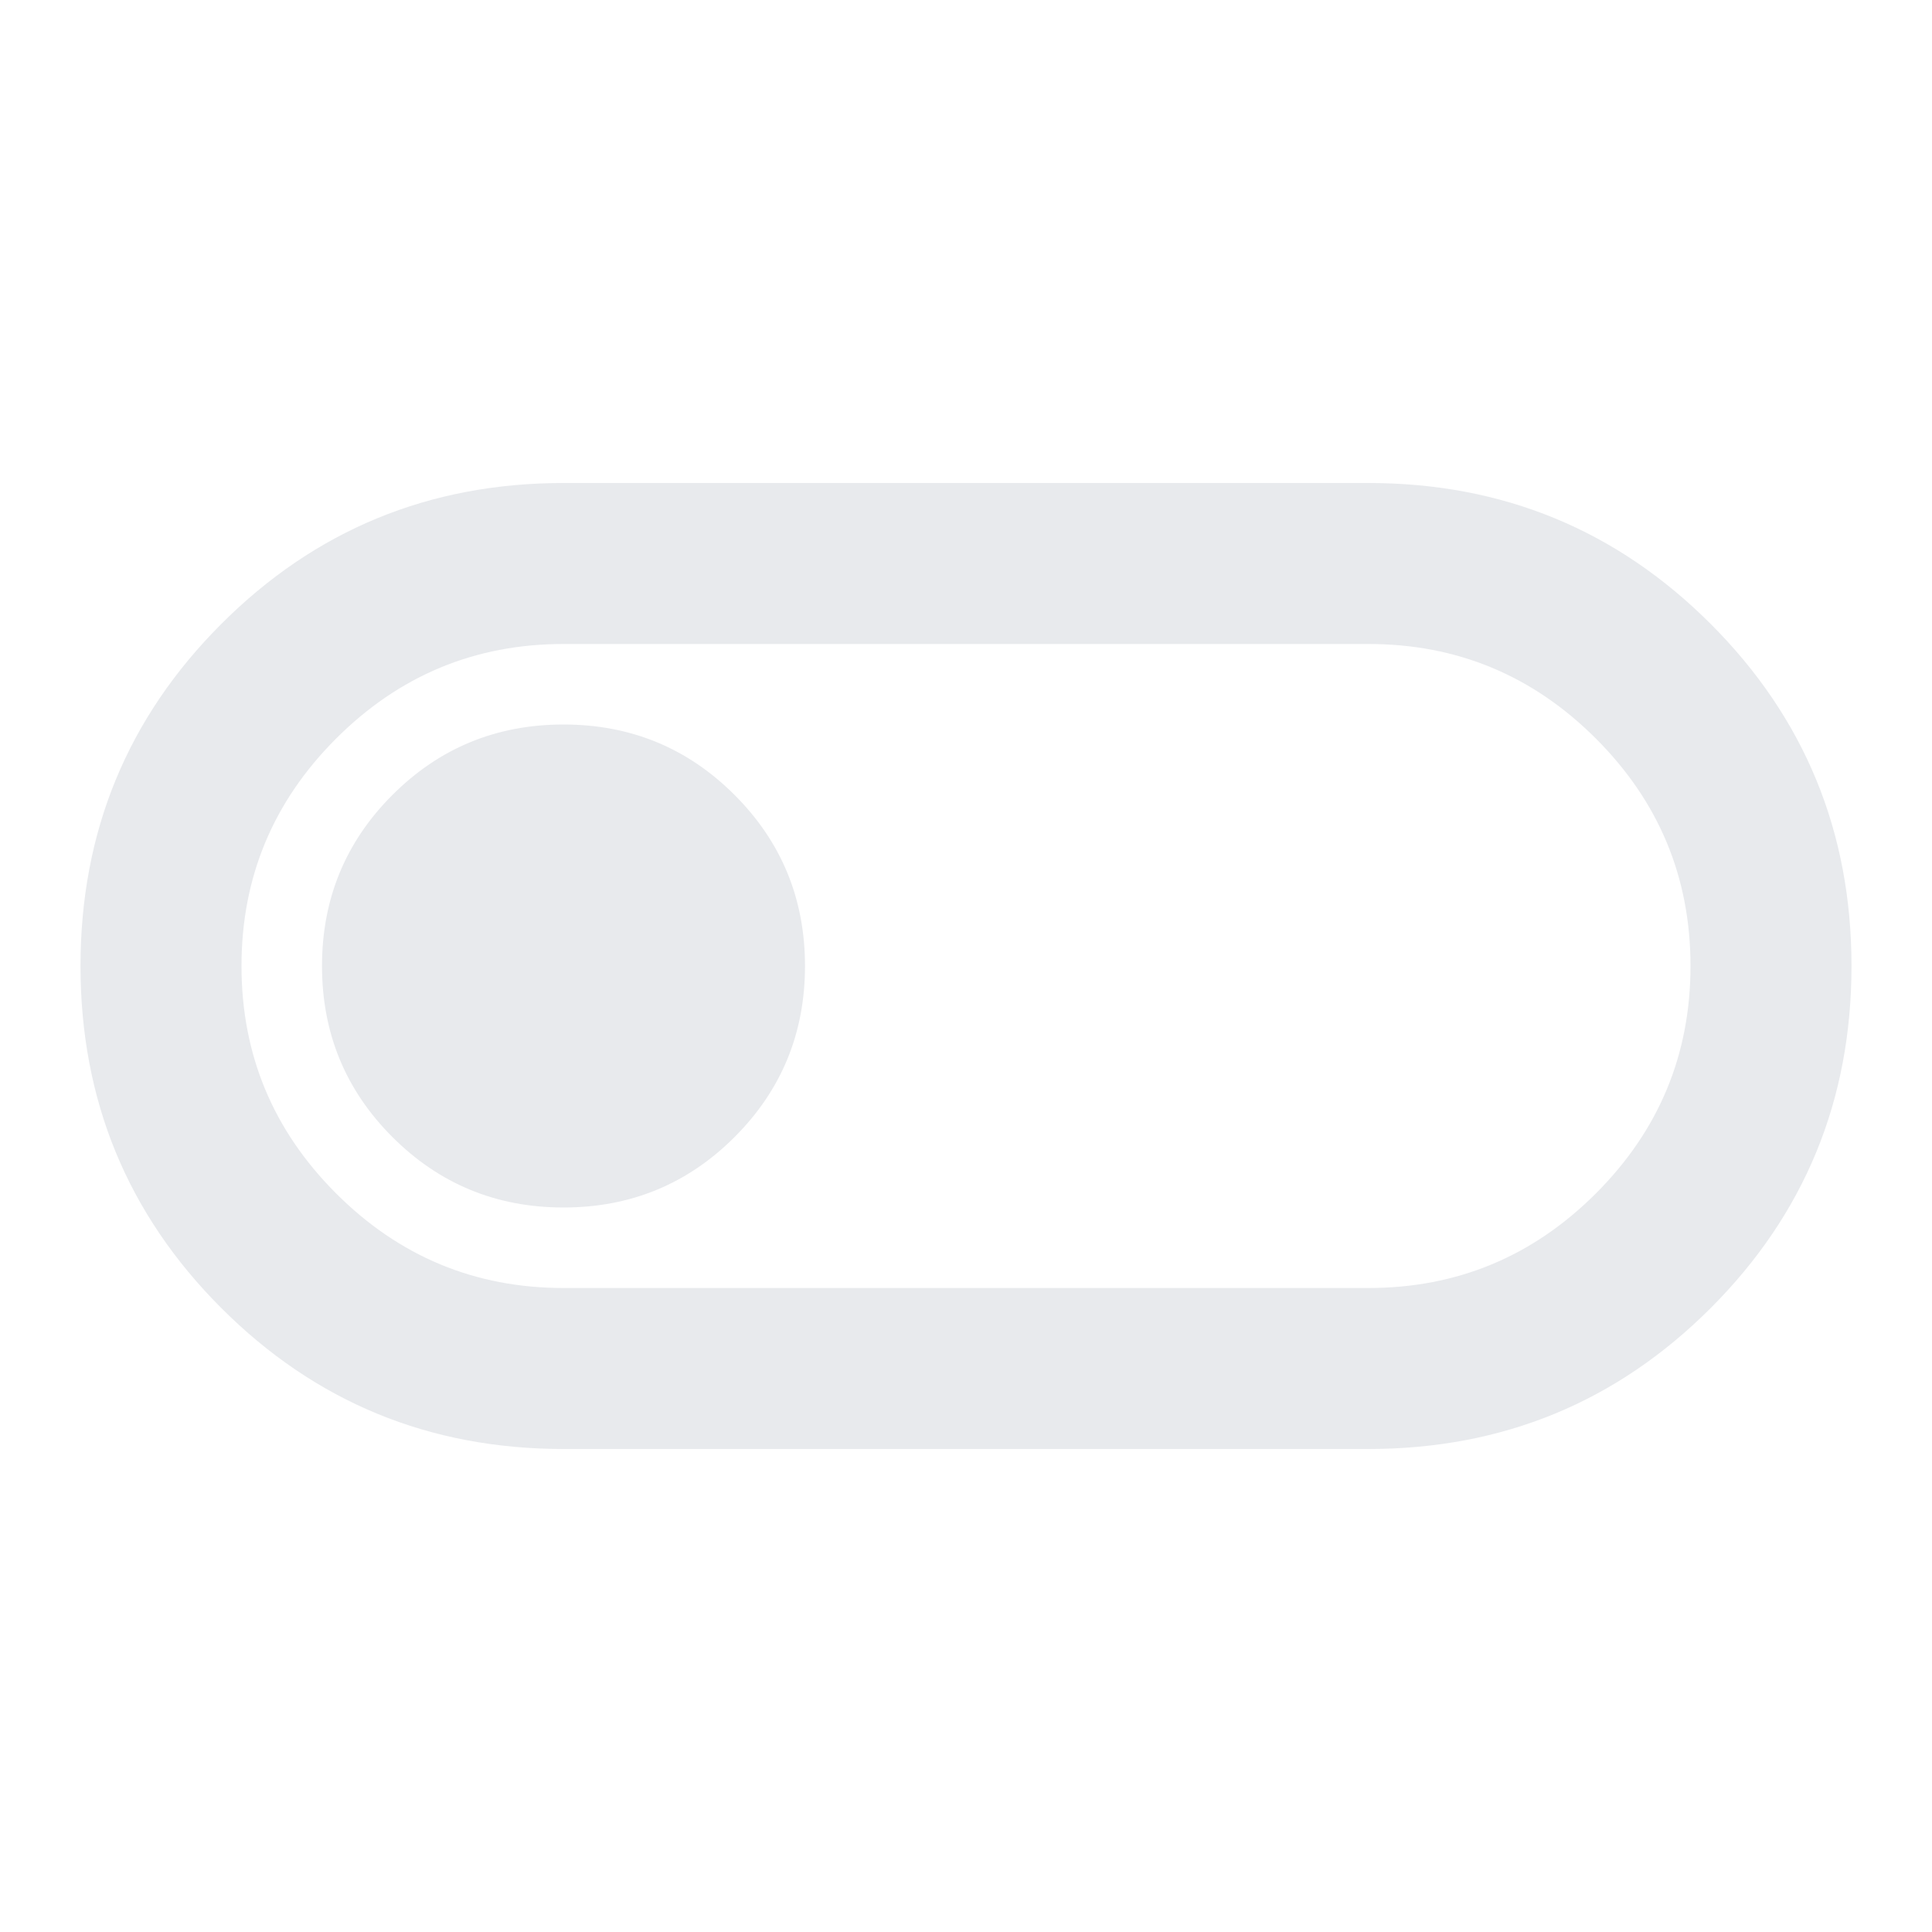
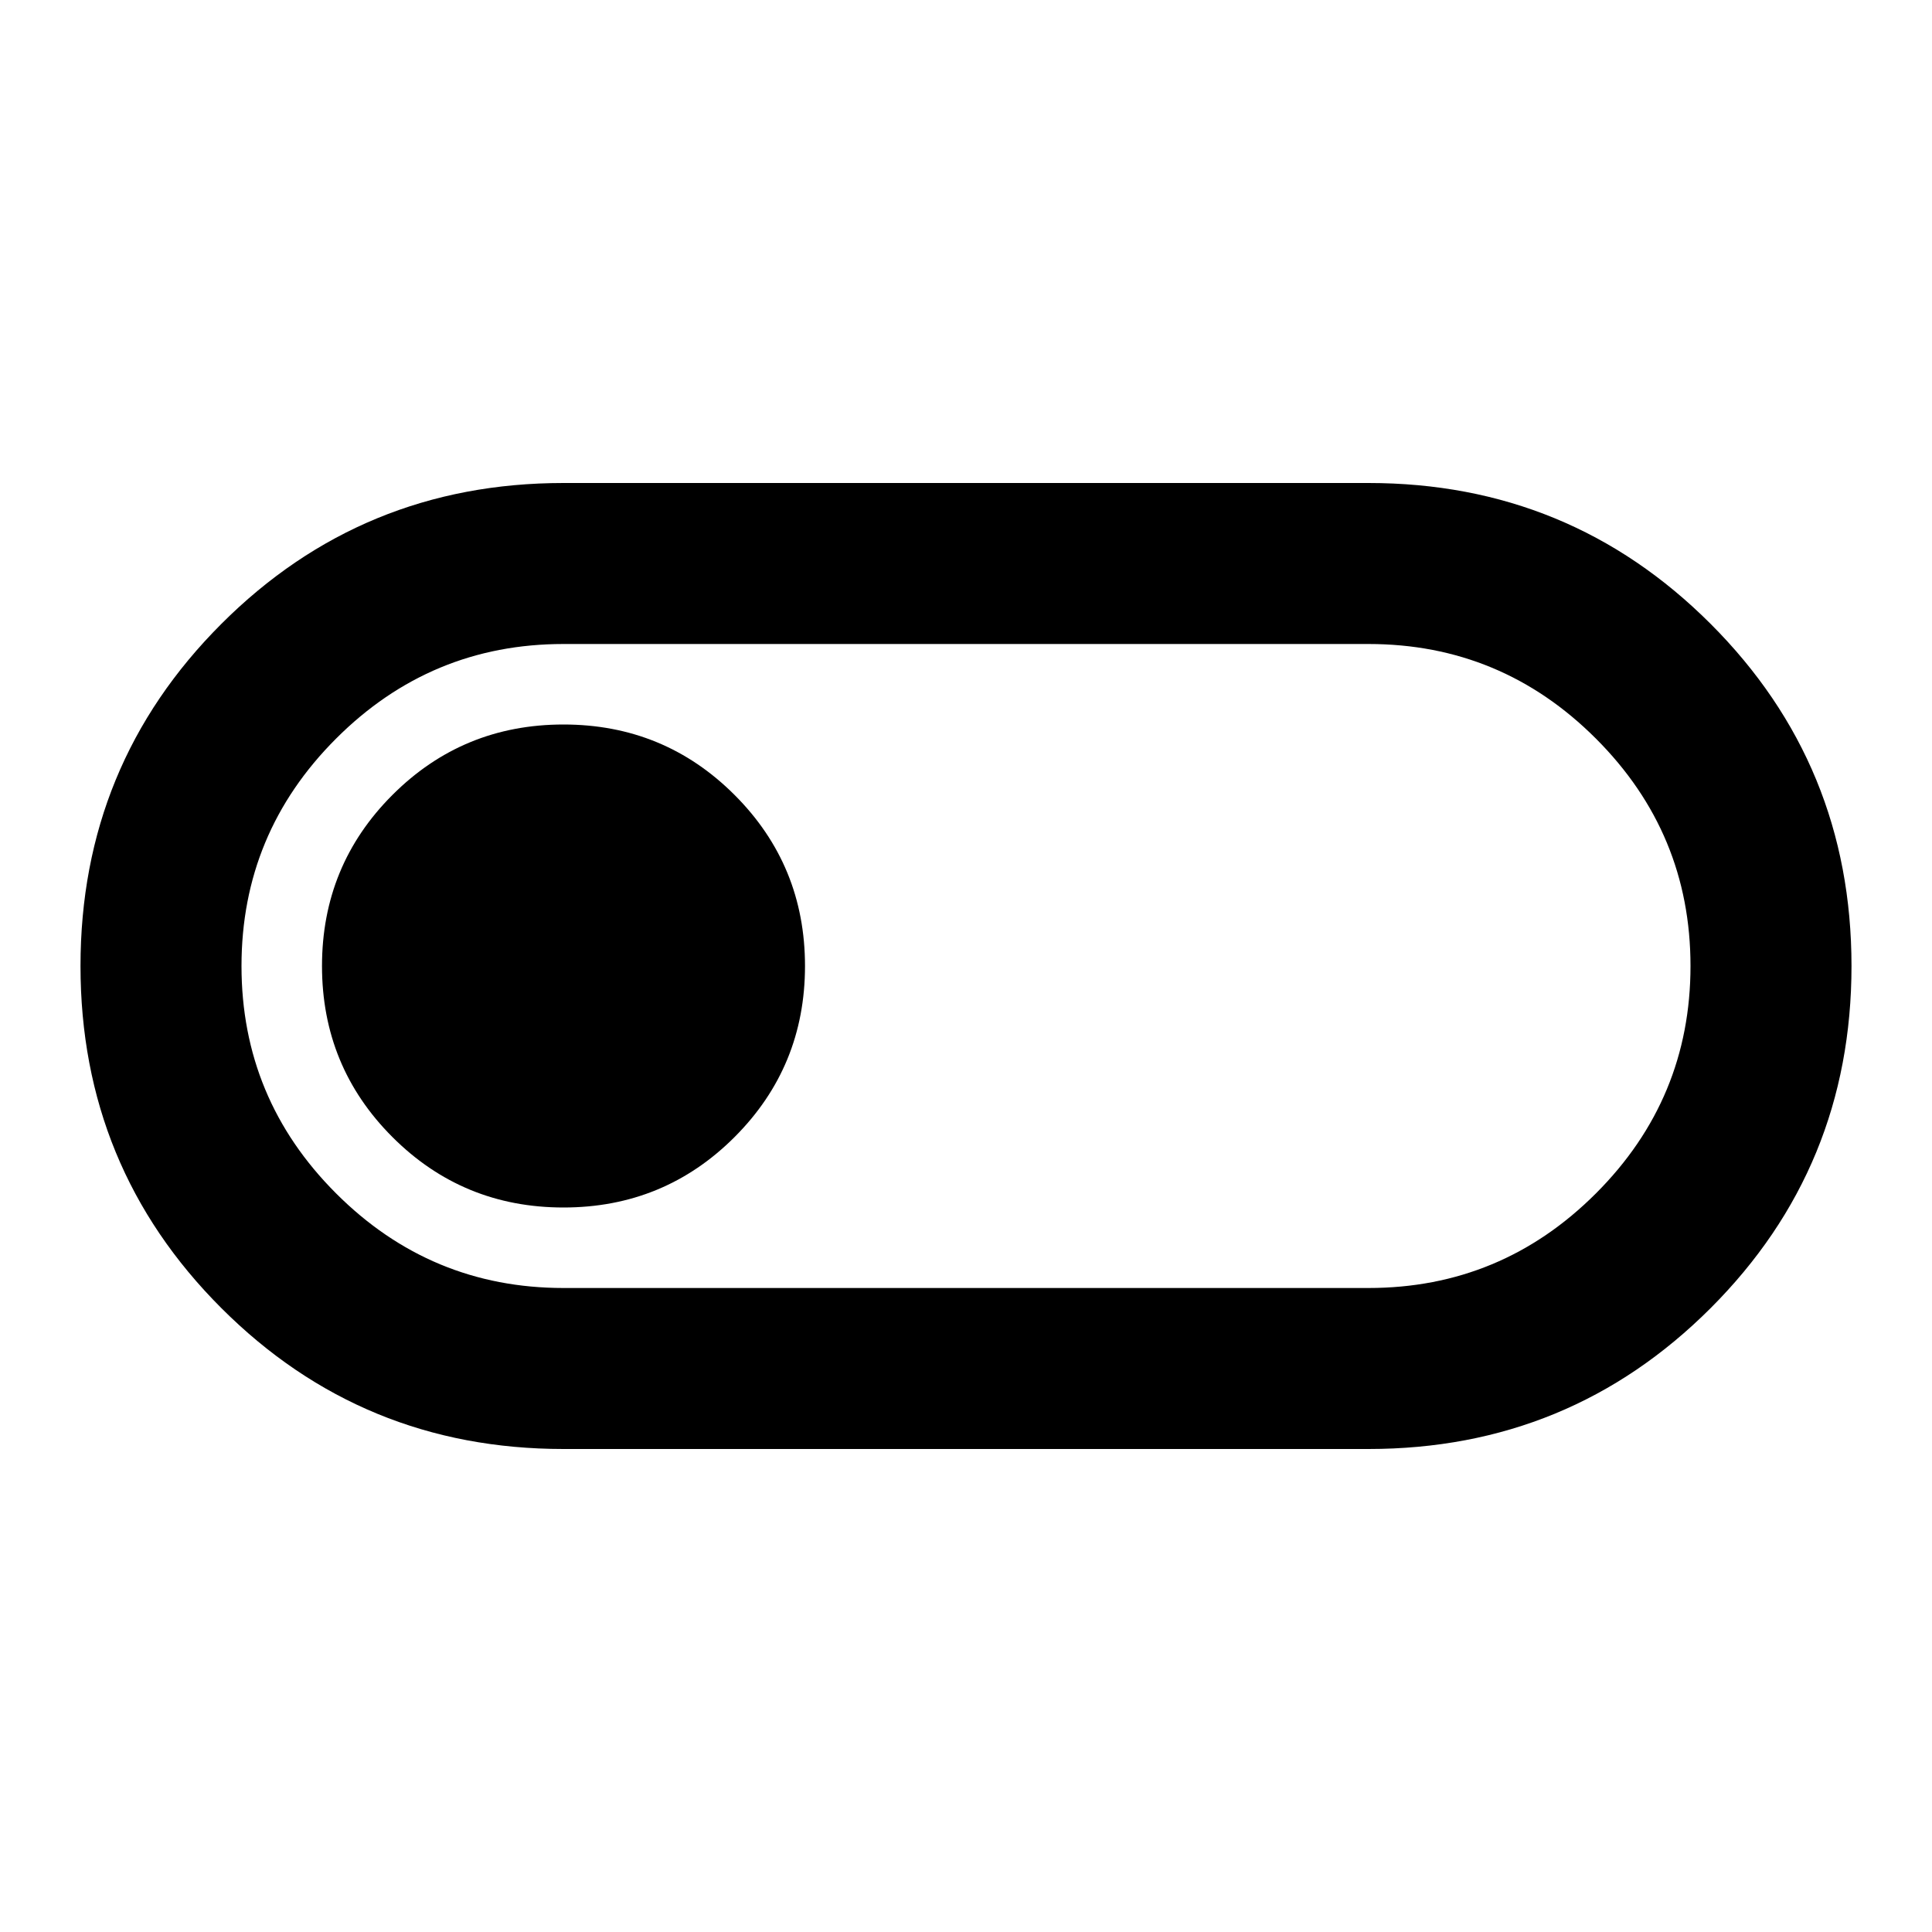
- <svg xmlns="http://www.w3.org/2000/svg" height="24px" viewBox="0 -960 960 960" width="24px" fill="#e8eaed">
+ <svg xmlns="http://www.w3.org/2000/svg" height="35px" viewBox="0 -960 960 960" width="35px" fill="black">
  <path d="M280-240q-100 0-170-70T40-480q0-100 70-170t170-70h400q100 0 170 70t70 170q0 100-70 170t-170 70H280Zm0-80h400q66 0 113-47t47-113q0-66-47-113t-113-47H280q-66 0-113 47t-47 113q0 66 47 113t113 47Zm0-40q50 0 85-35t35-85q0-50-35-85t-85-35q-50 0-85 35t-35 85q0 50 35 85t85 35Zm200-120Z" />
</svg>
